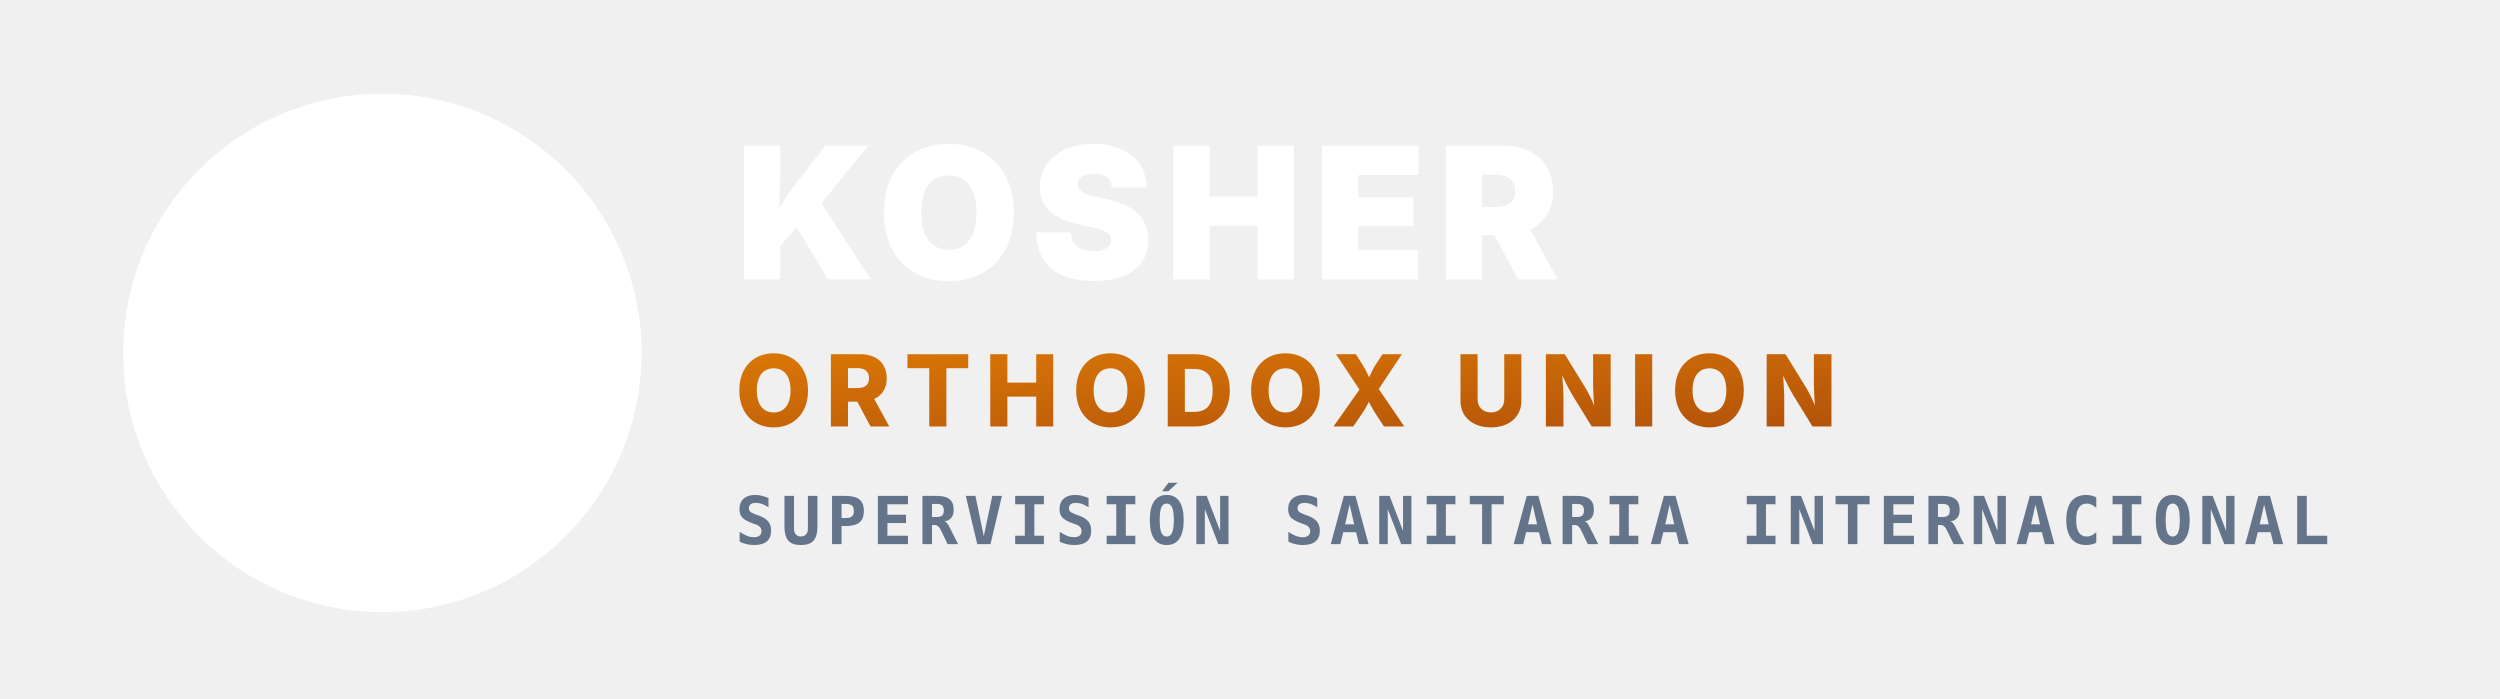
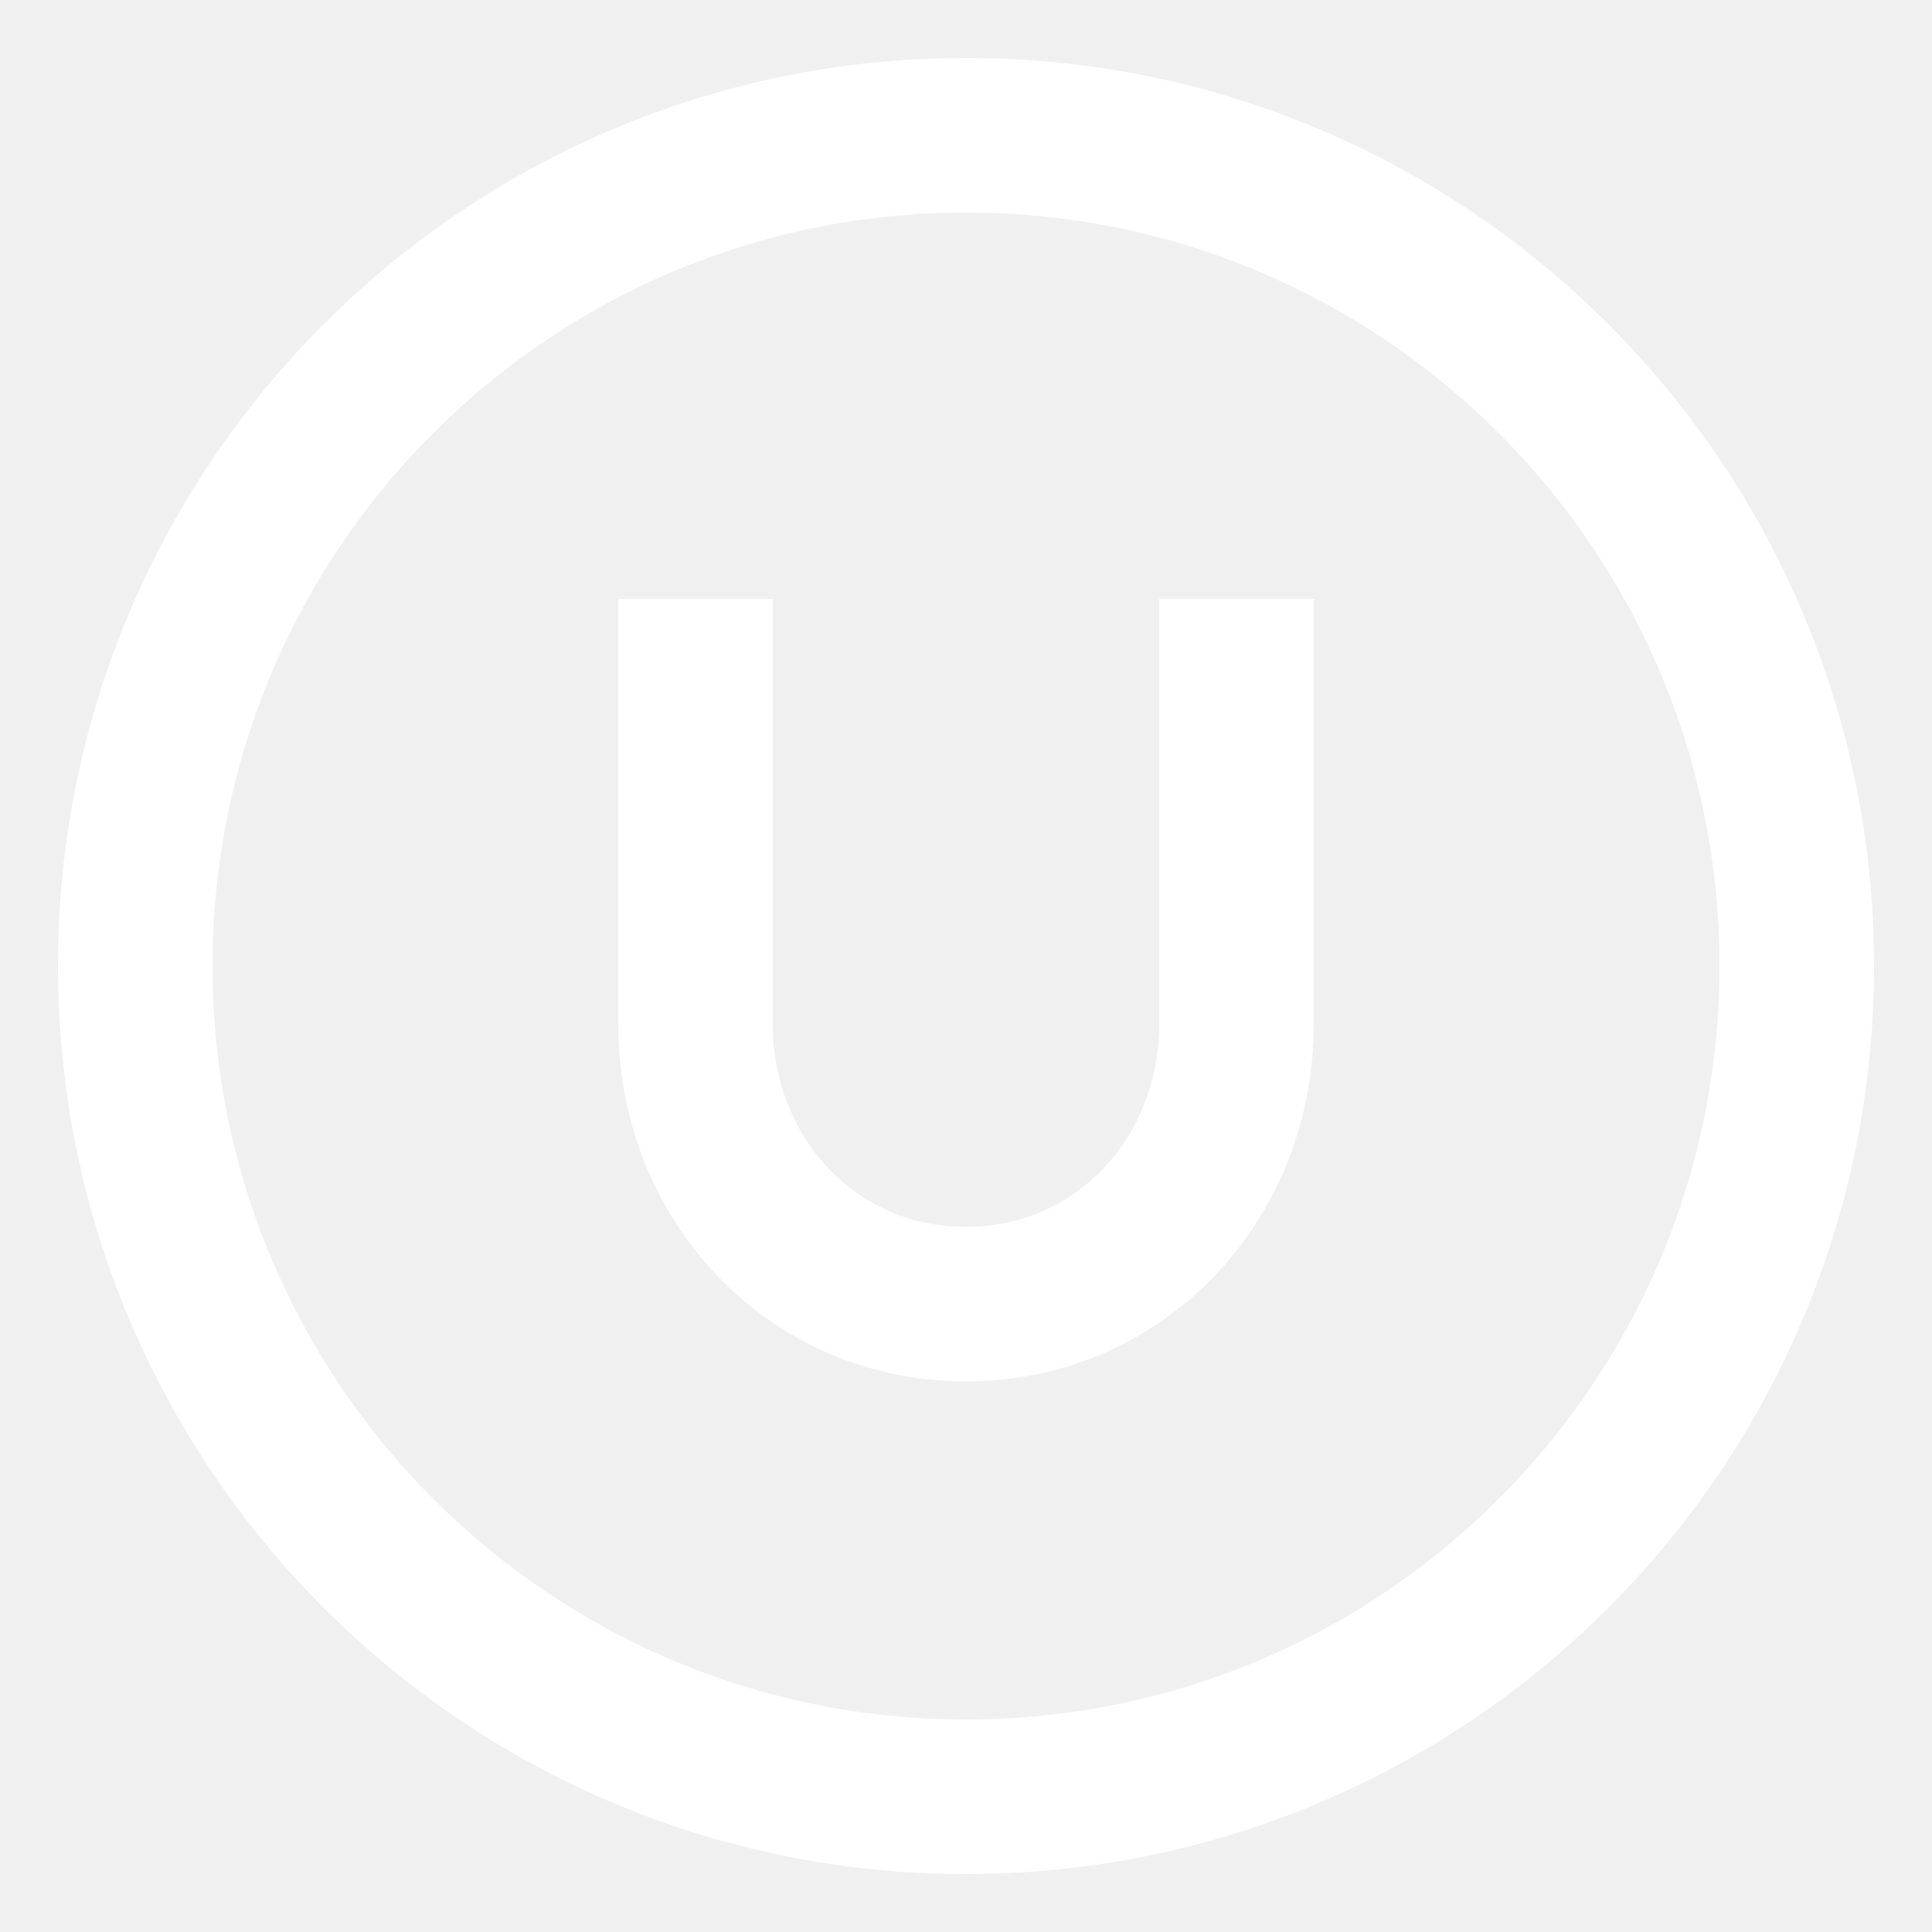
- <svg xmlns="http://www.w3.org/2000/svg" viewBox="0 0 340 95" fill="none" class="institution-logo kosher-ou">
-   <defs>
-     <linearGradient id="gold-grad" x1="0%" y1="0%" x2="100%" y2="100%">
-       <stop offset="0%" stop-color="#D97706" />
-       <stop offset="100%" stop-color="#B45309" />
-     </linearGradient>
-   </defs>
-   <g transform="translate(18, 14)">
-     <circle cx="34" cy="34" r="32" stroke="#FFFFFF" stroke-width="6.5" fill="#FFFFFF" />
-     <path d="M22 20 L22 38 C22 46.5 27.5 51.5 34 51.5 C40.5 51.5 46 46.5 46 38 L46 20" stroke="#FFFFFF" stroke-width="6.5" stroke-linecap="round" fill="none" />
+ <svg xmlns="http://www.w3.org/2000/svg" viewBox="0 0 200 200" width="200" height="200" fill="none">
+   <g stroke="#FFFFFF" stroke-width="16" stroke-linecap="butt" stroke-linejoin="round">
+     <circle cx="100" cy="100" r="86" />
+     <path d="M72 62 V106 C72 122 84 135 100 135 C116 135 128 122 128 106 V62" />
  </g>
-   <text x="100" y="38" font-family="'Plus Jakarta Sans', system-ui, -apple-system, sans-serif" font-size="25" font-weight="900" fill="#FFFFFF" letter-spacing="1.5">KOSHER</text>
-   <text x="100" y="58" font-family="'Plus Jakarta Sans', system-ui, -apple-system, sans-serif" font-size="13.5" font-weight="800" fill="url(#gold-grad)" letter-spacing="1.8">ORTHODOX UNION</text>
-   <text x="100" y="74" font-family="'JetBrains Mono', monospace, sans-serif" font-size="9" font-weight="700" fill="#64748B" letter-spacing="0.8">SUPERVISIÓN SANITARIA INTERNACIONAL</text>
</svg>
